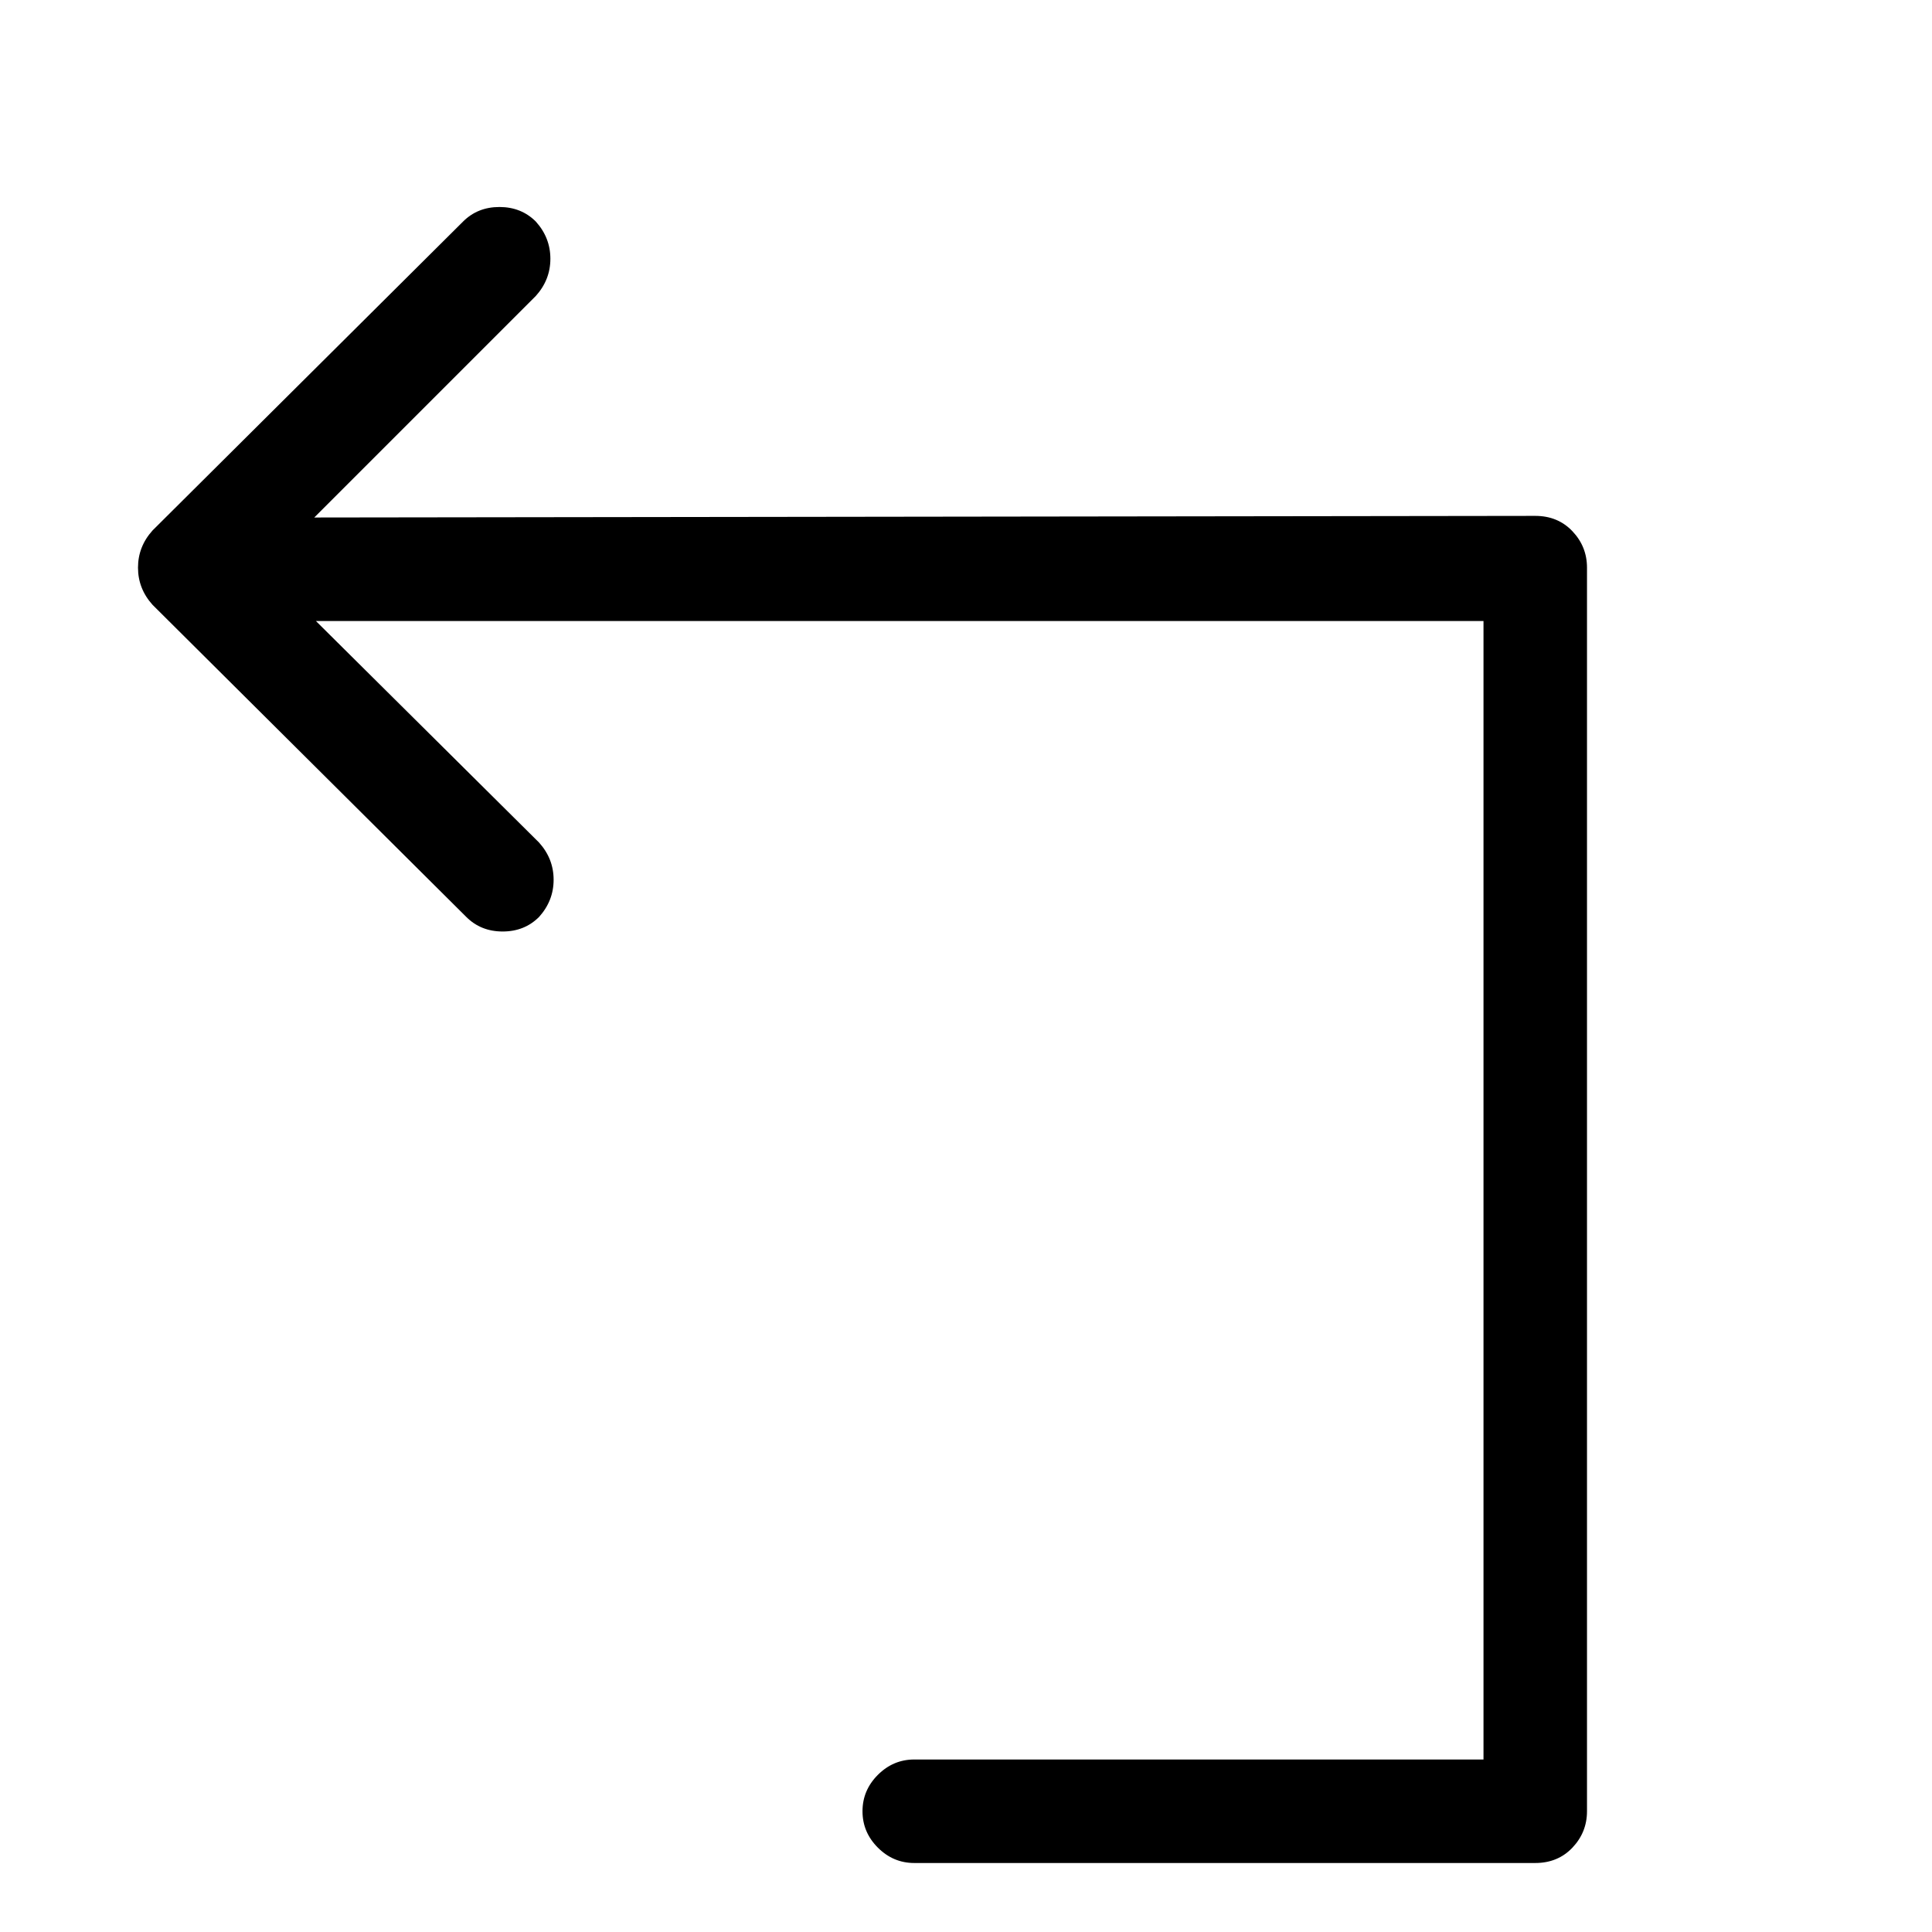
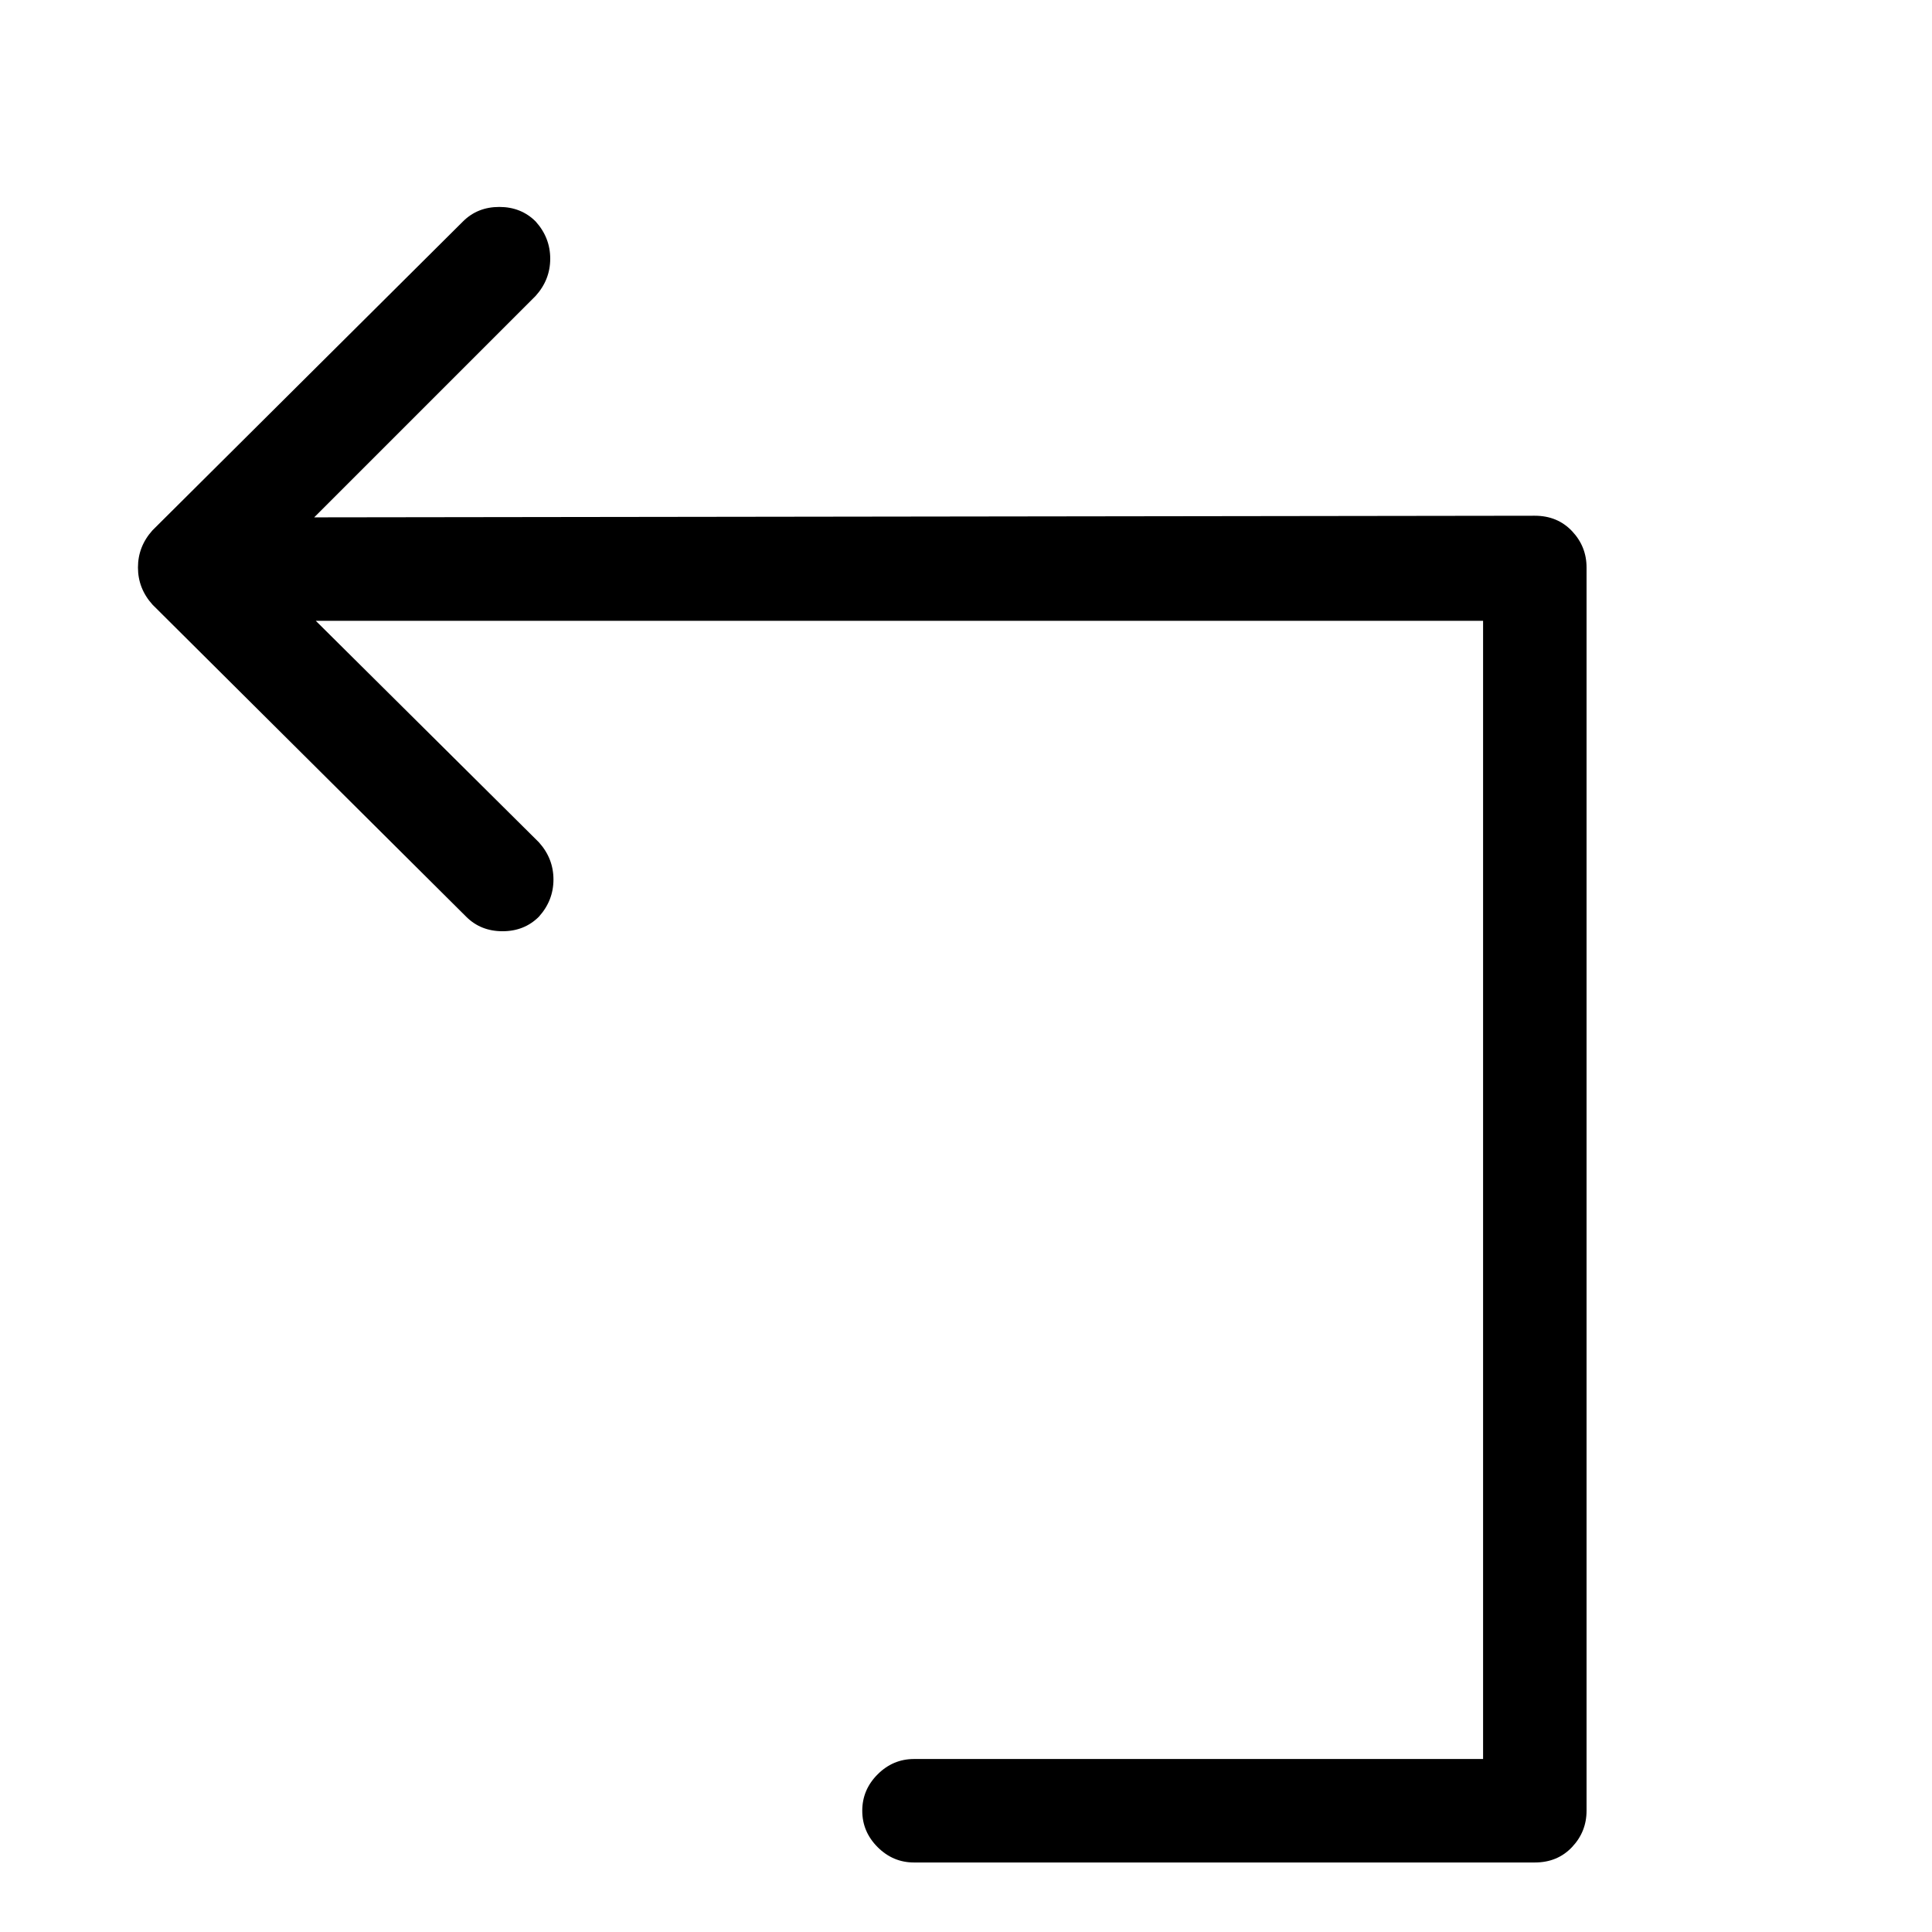
- <svg xmlns="http://www.w3.org/2000/svg" viewBox="0 0 1194.667 1194.667">
+ <svg xmlns="http://www.w3.org/2000/svg" viewBox="0 0 1195 1195">
  <path d="M981.333 351q0-13-9-22.5t-23-9.5l-755 1 137-137q9-10 9-23t-9-23q-9-9-22.5-9t-22.5 9l-192 191q-9 10-9 23t9 23l194 193q9 9 22.5 9t22.5-9q9-10 9-23t-9-23l-138-137h722v704h-352q-13 0-22.5 9.5t-9.5 22.5 9.5 22.5 22.5 9.5h384q14 0 23-9.5t9-22.5V351z" />
</svg>
